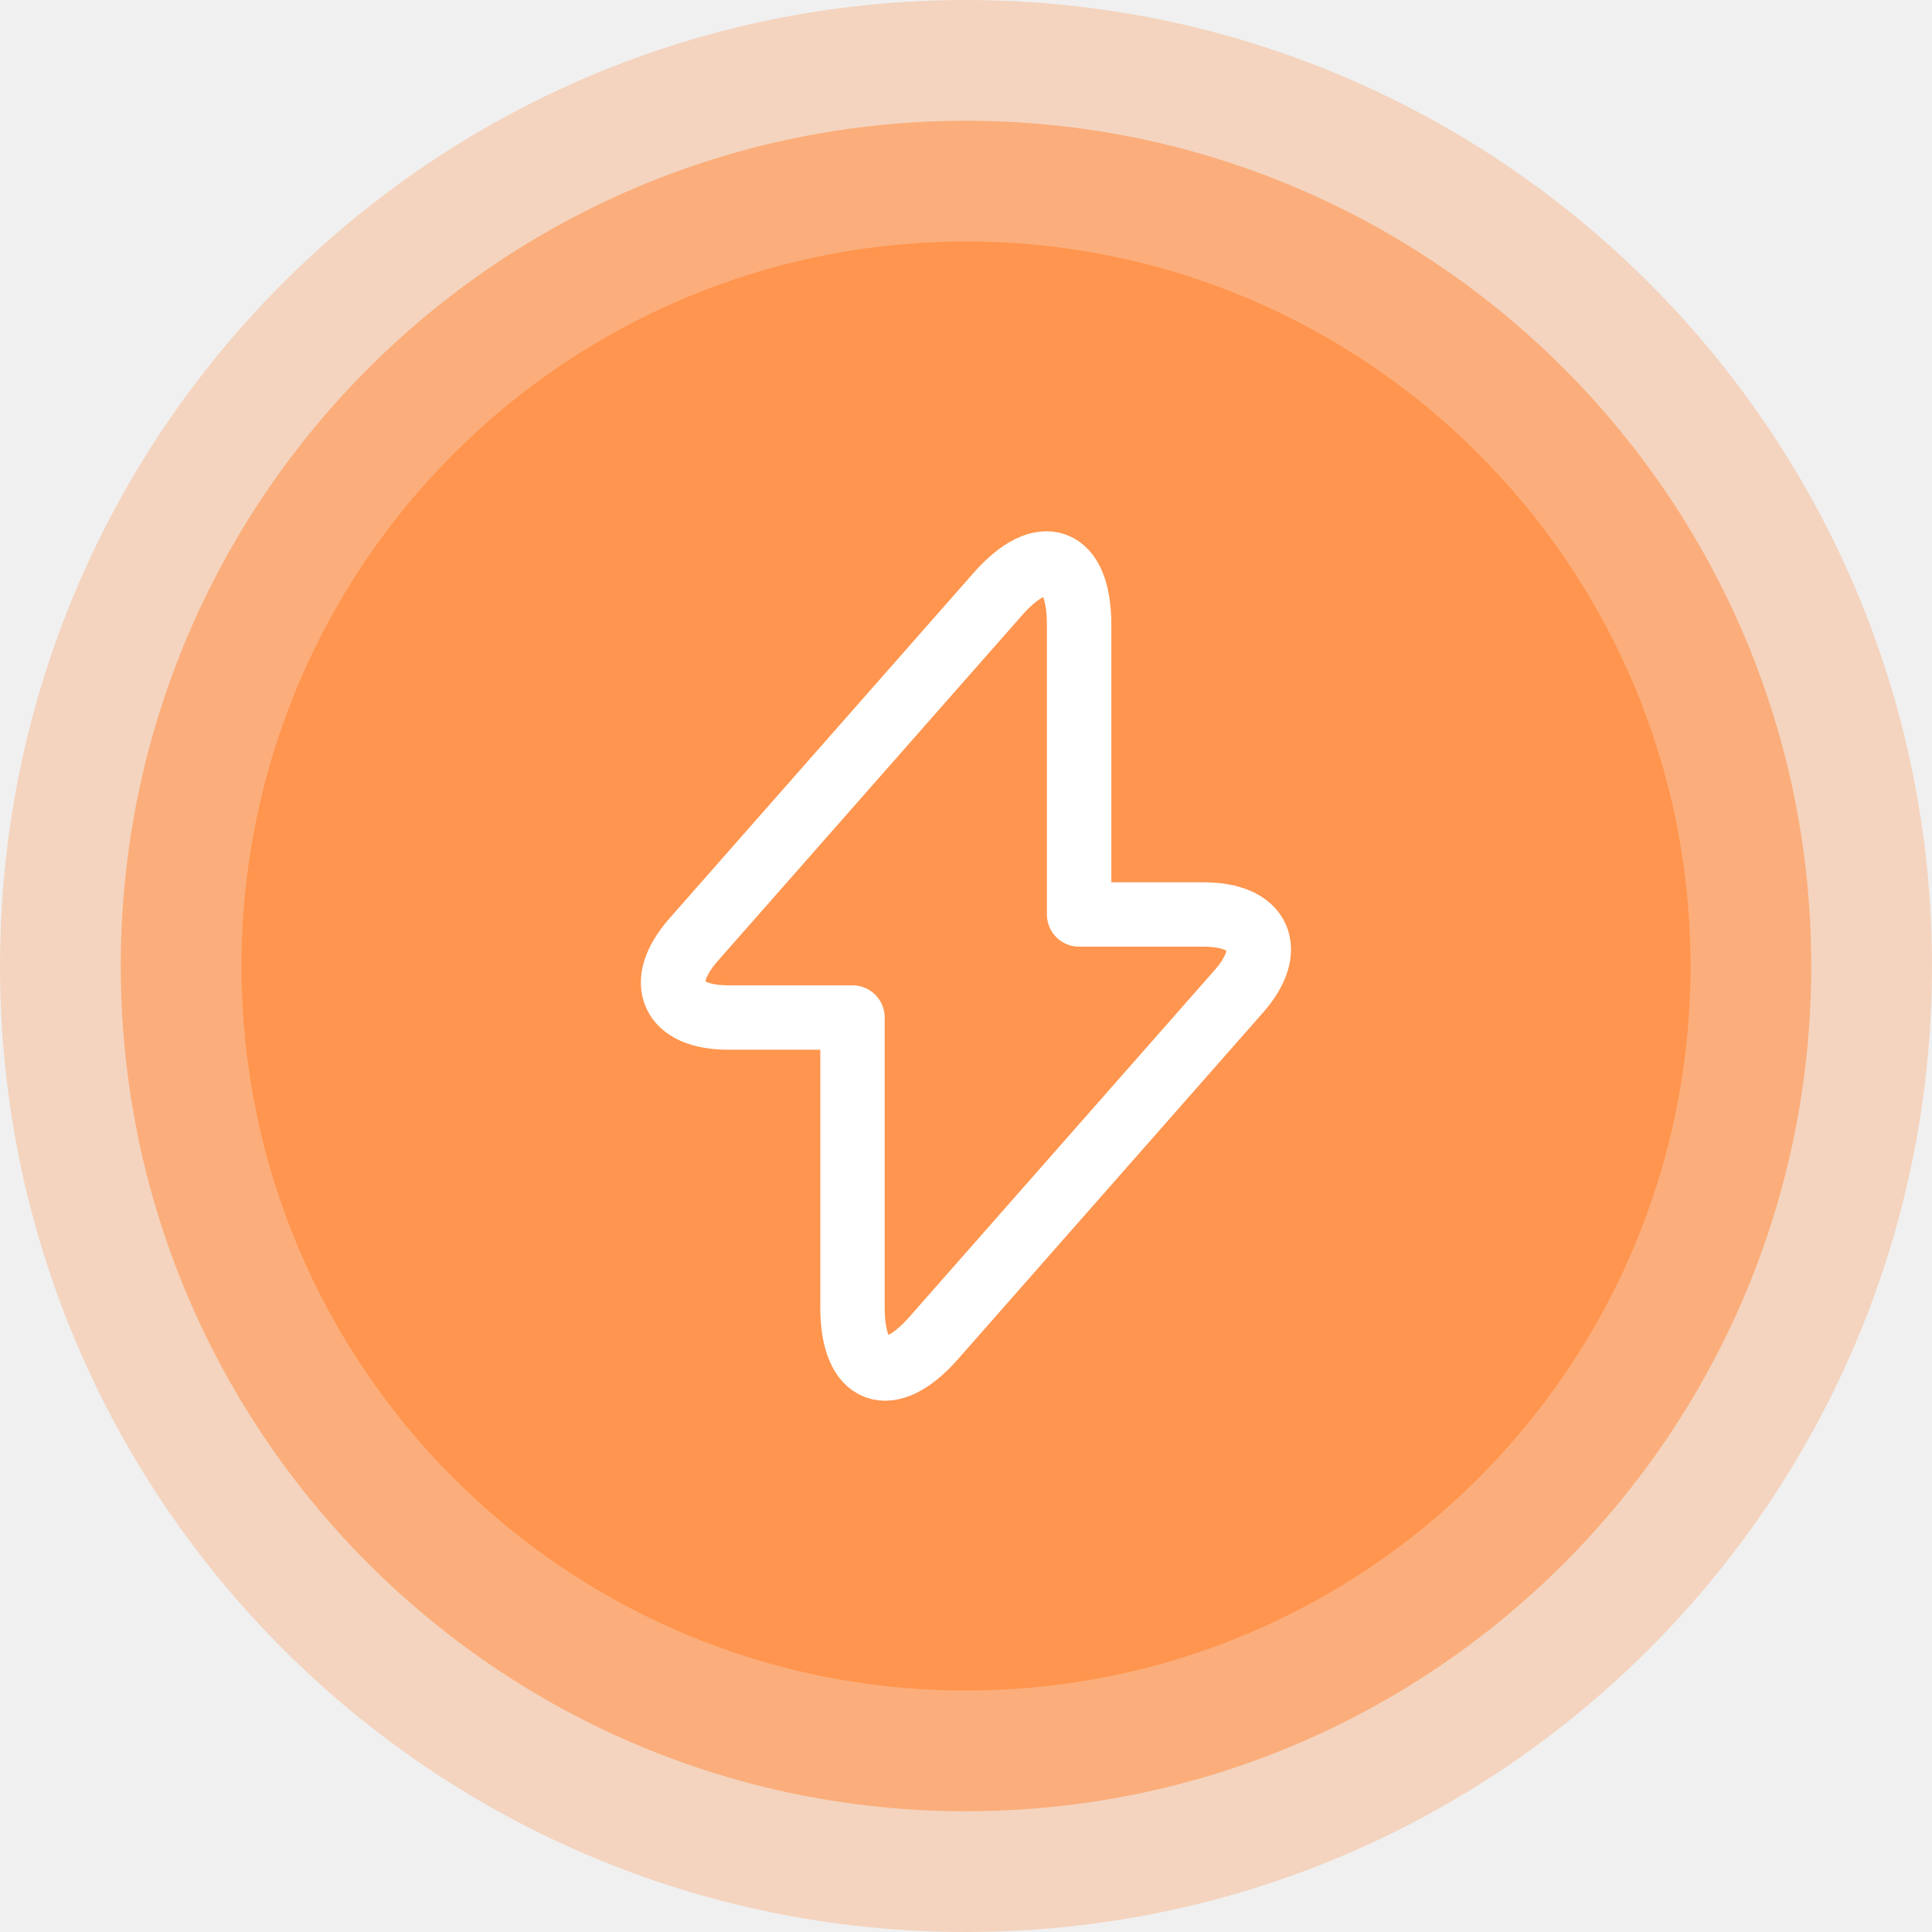
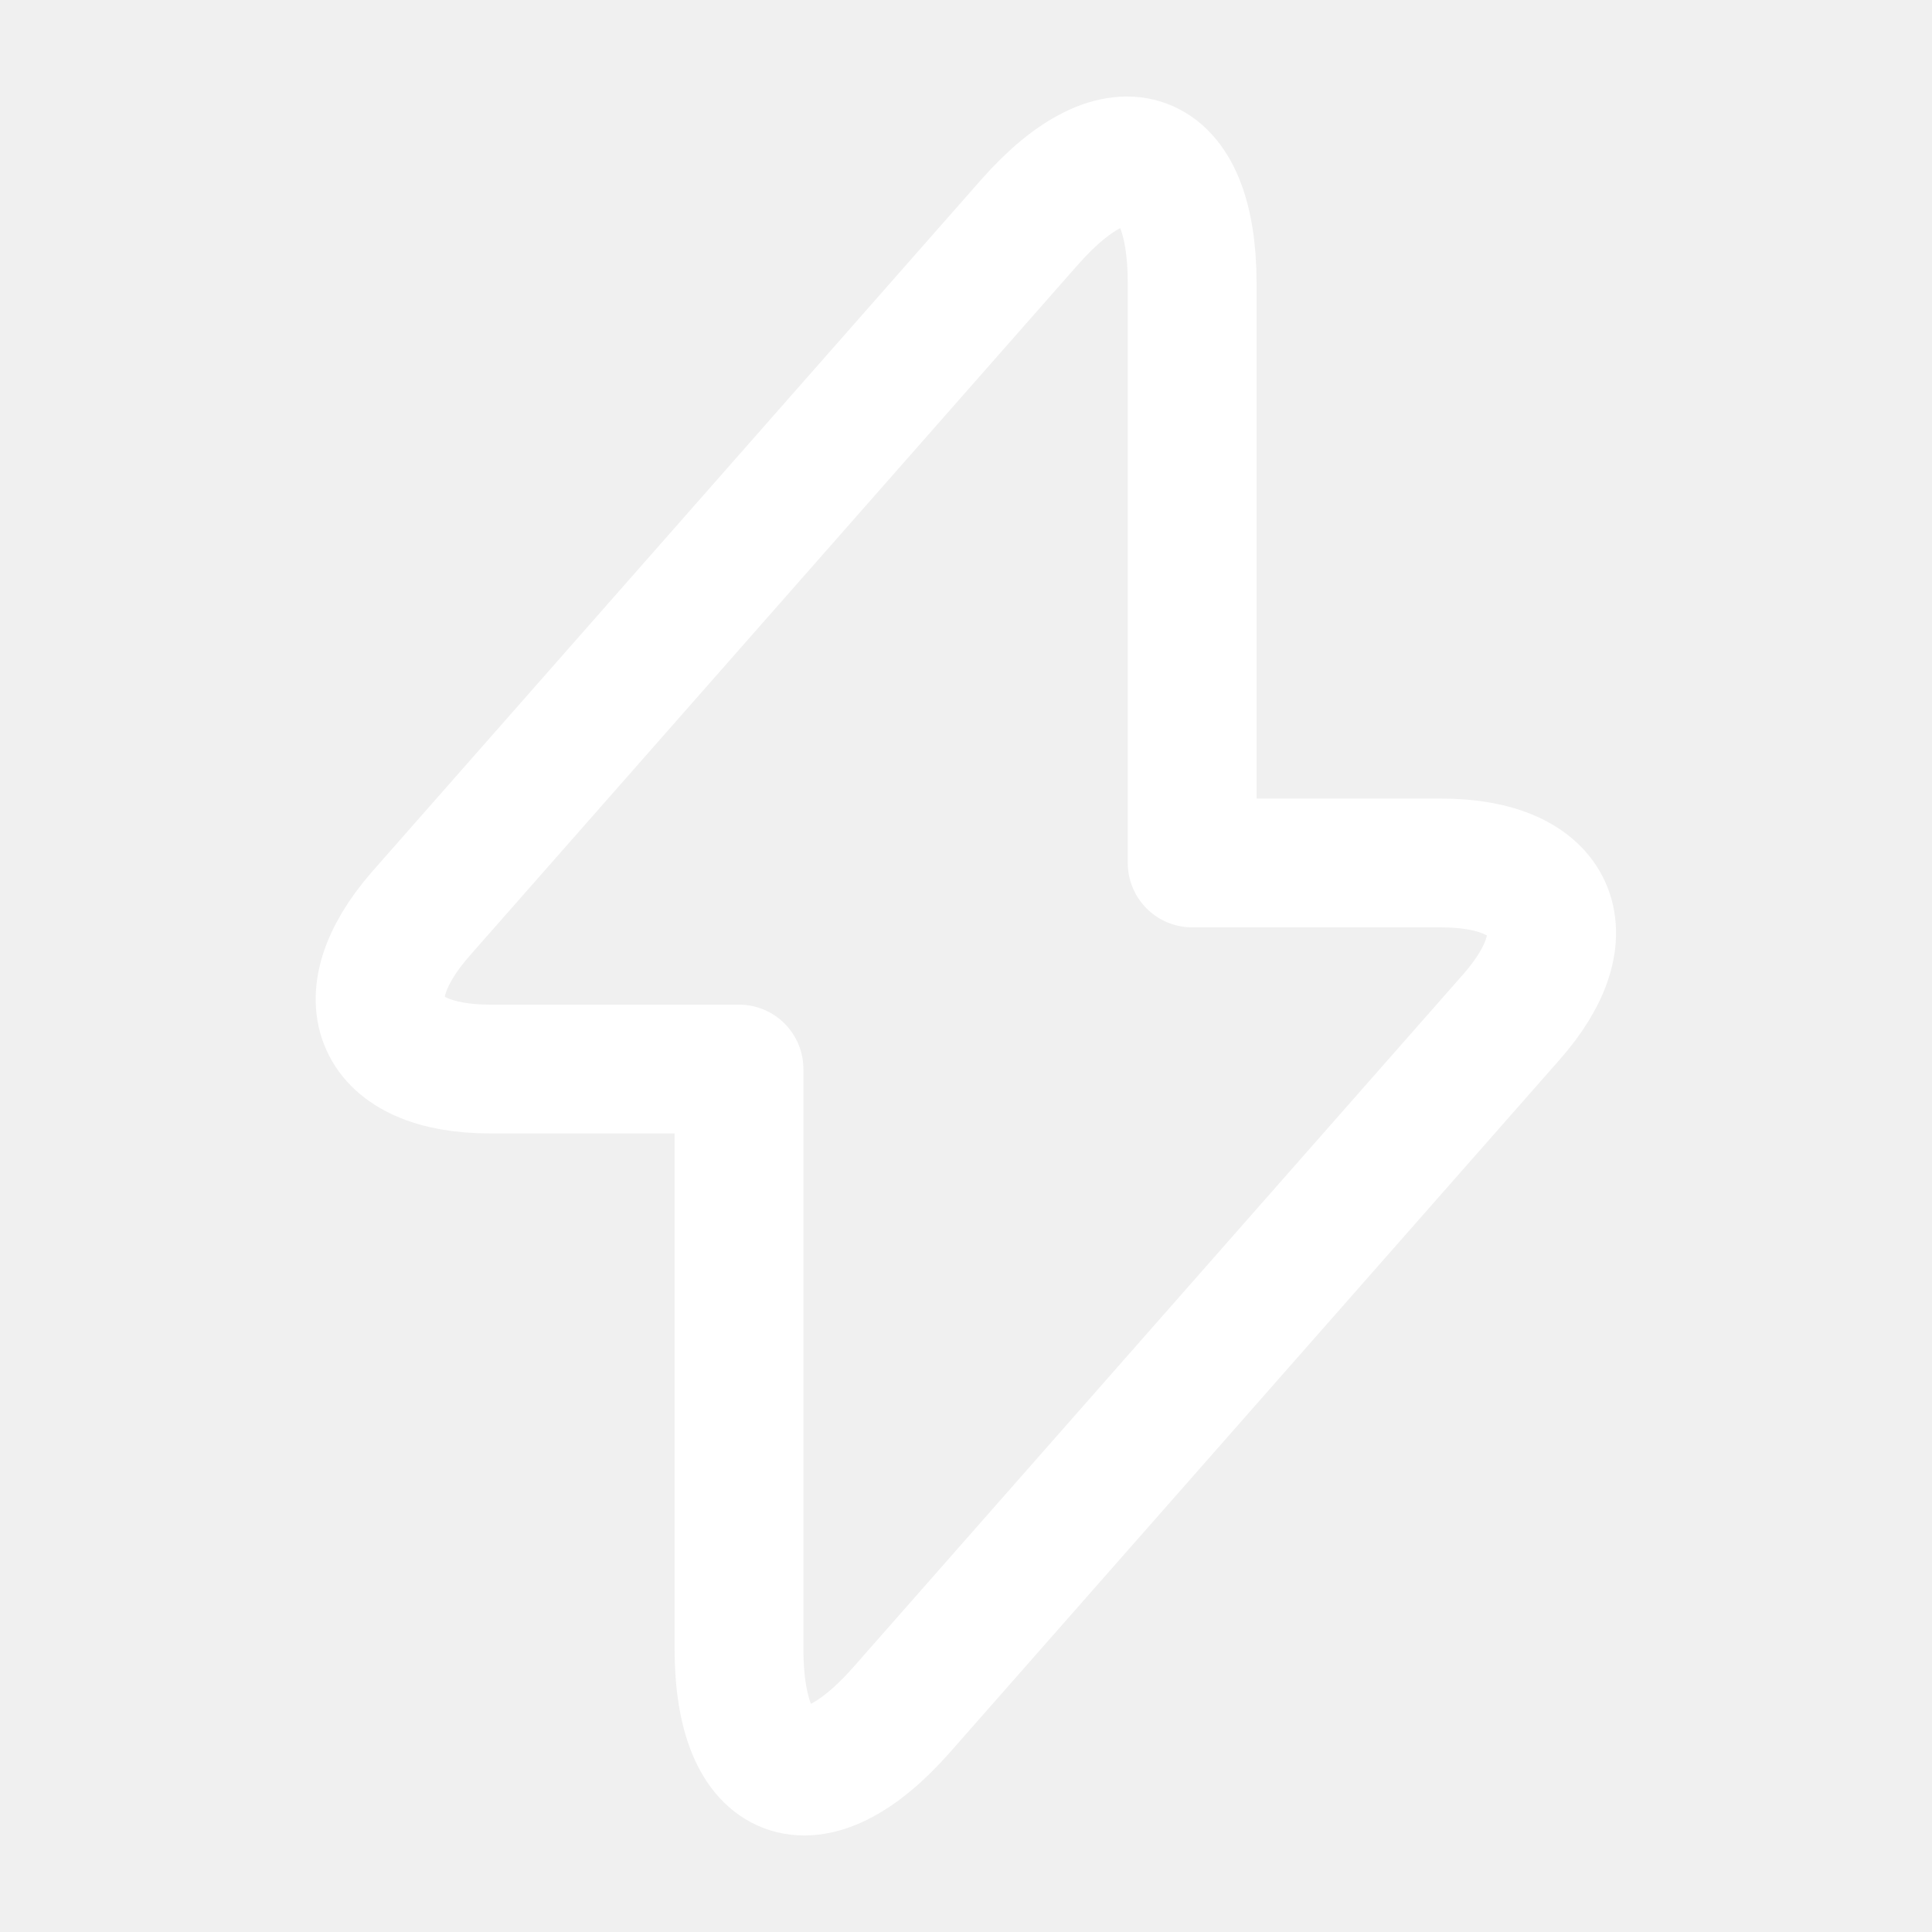
- <svg xmlns="http://www.w3.org/2000/svg" width="60" height="60" viewBox="0 0 60 60" fill="none">
-   <circle opacity="0.3" cx="30" cy="30" r="30" fill="#FF954E" />
-   <circle opacity="0.6" cx="30" cy="30" r="26.25" fill="#FF954E" />
-   <circle cx="30" cy="30" r="22.5" fill="#FF954E" />
-   <path d="M22.613 31.6H26.475V40.6C26.475 42.7 27.613 43.125 29 41.55L38.462 30.8C39.625 29.488 39.138 28.4 37.375 28.4H33.513V19.4C33.513 17.3 32.375 16.875 30.988 18.45L21.525 29.2C20.375 30.525 20.863 31.6 22.613 31.6Z" stroke="white" stroke-width="2" stroke-miterlimit="10" stroke-linecap="round" stroke-linejoin="round" />
+ <svg xmlns="http://www.w3.org/2000/svg" width="30" height="30" viewBox="0 0 30 30" fill="none">
+   <path d="M7.612 16.6H11.475V25.6C11.475 27.7 12.612 28.125 14 26.55L23.462 15.8C24.625 14.488 24.137 13.4 22.375 13.4H18.512V4.4C18.512 2.3 17.375 1.875 15.987 3.45L6.525 14.2C5.375 15.525 5.862 16.6 7.612 16.6Z" stroke="white" stroke-width="2" stroke-miterlimit="10" stroke-linecap="round" stroke-linejoin="round" />
</svg>
